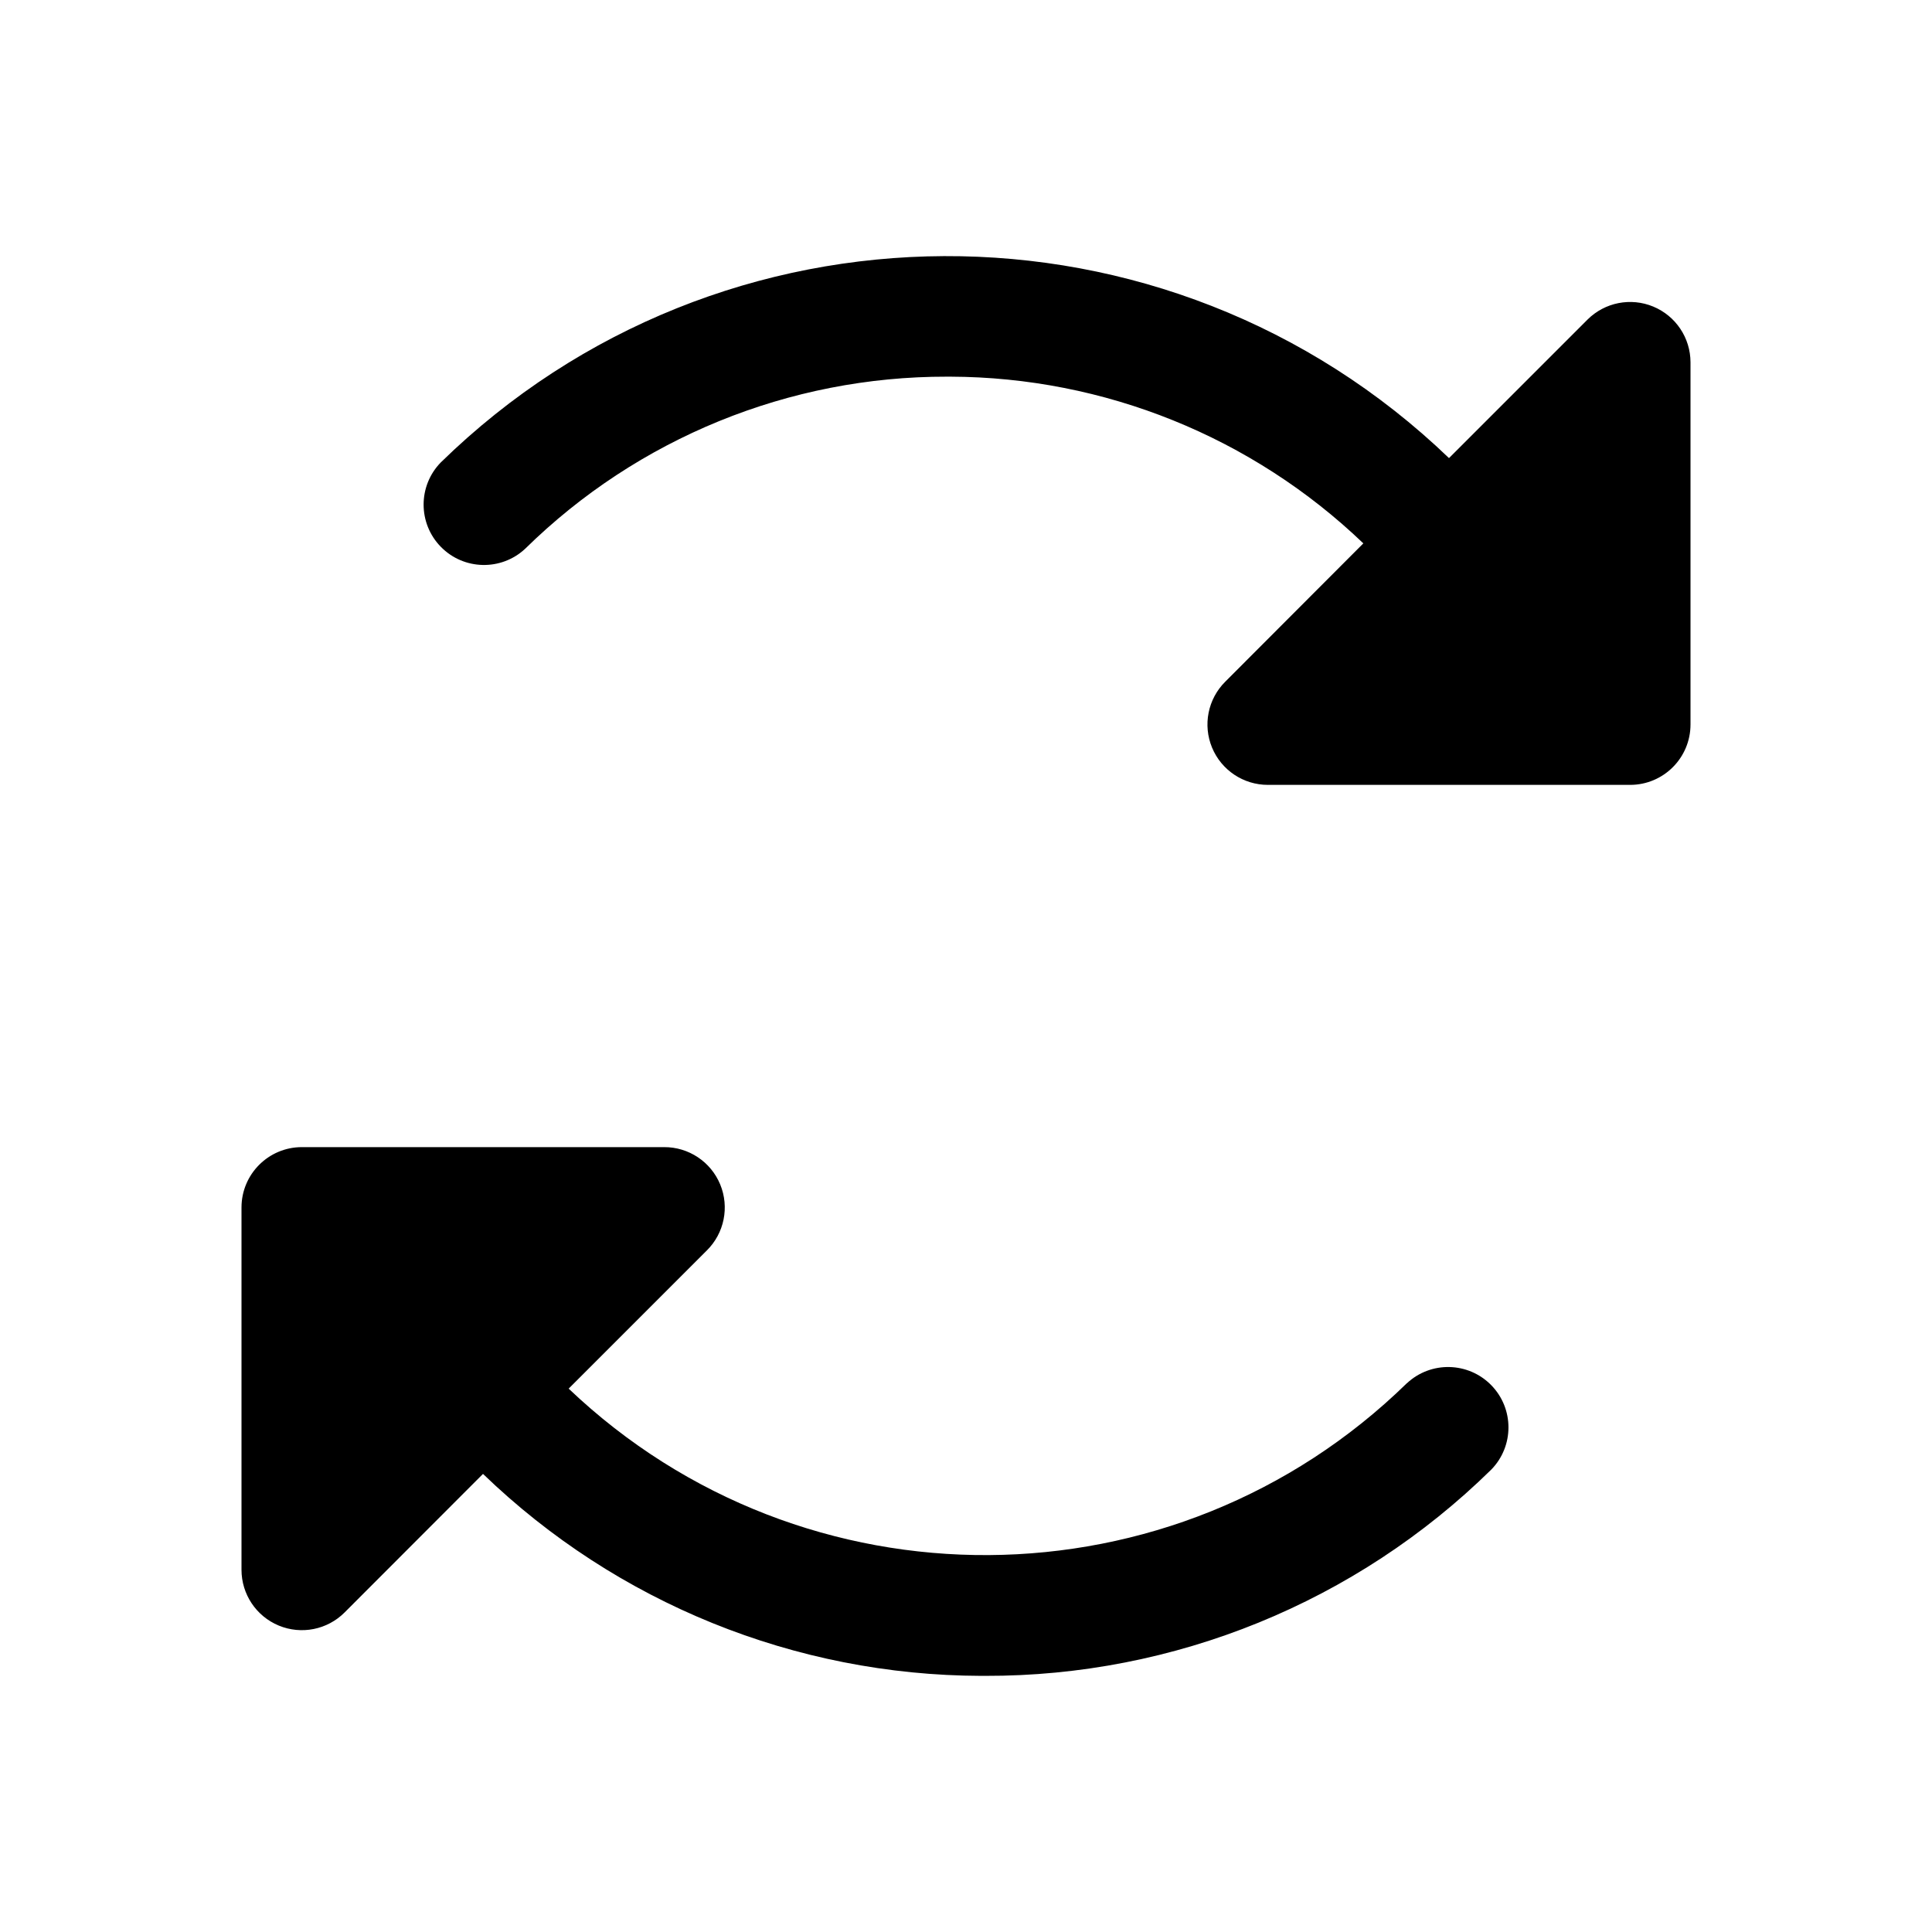
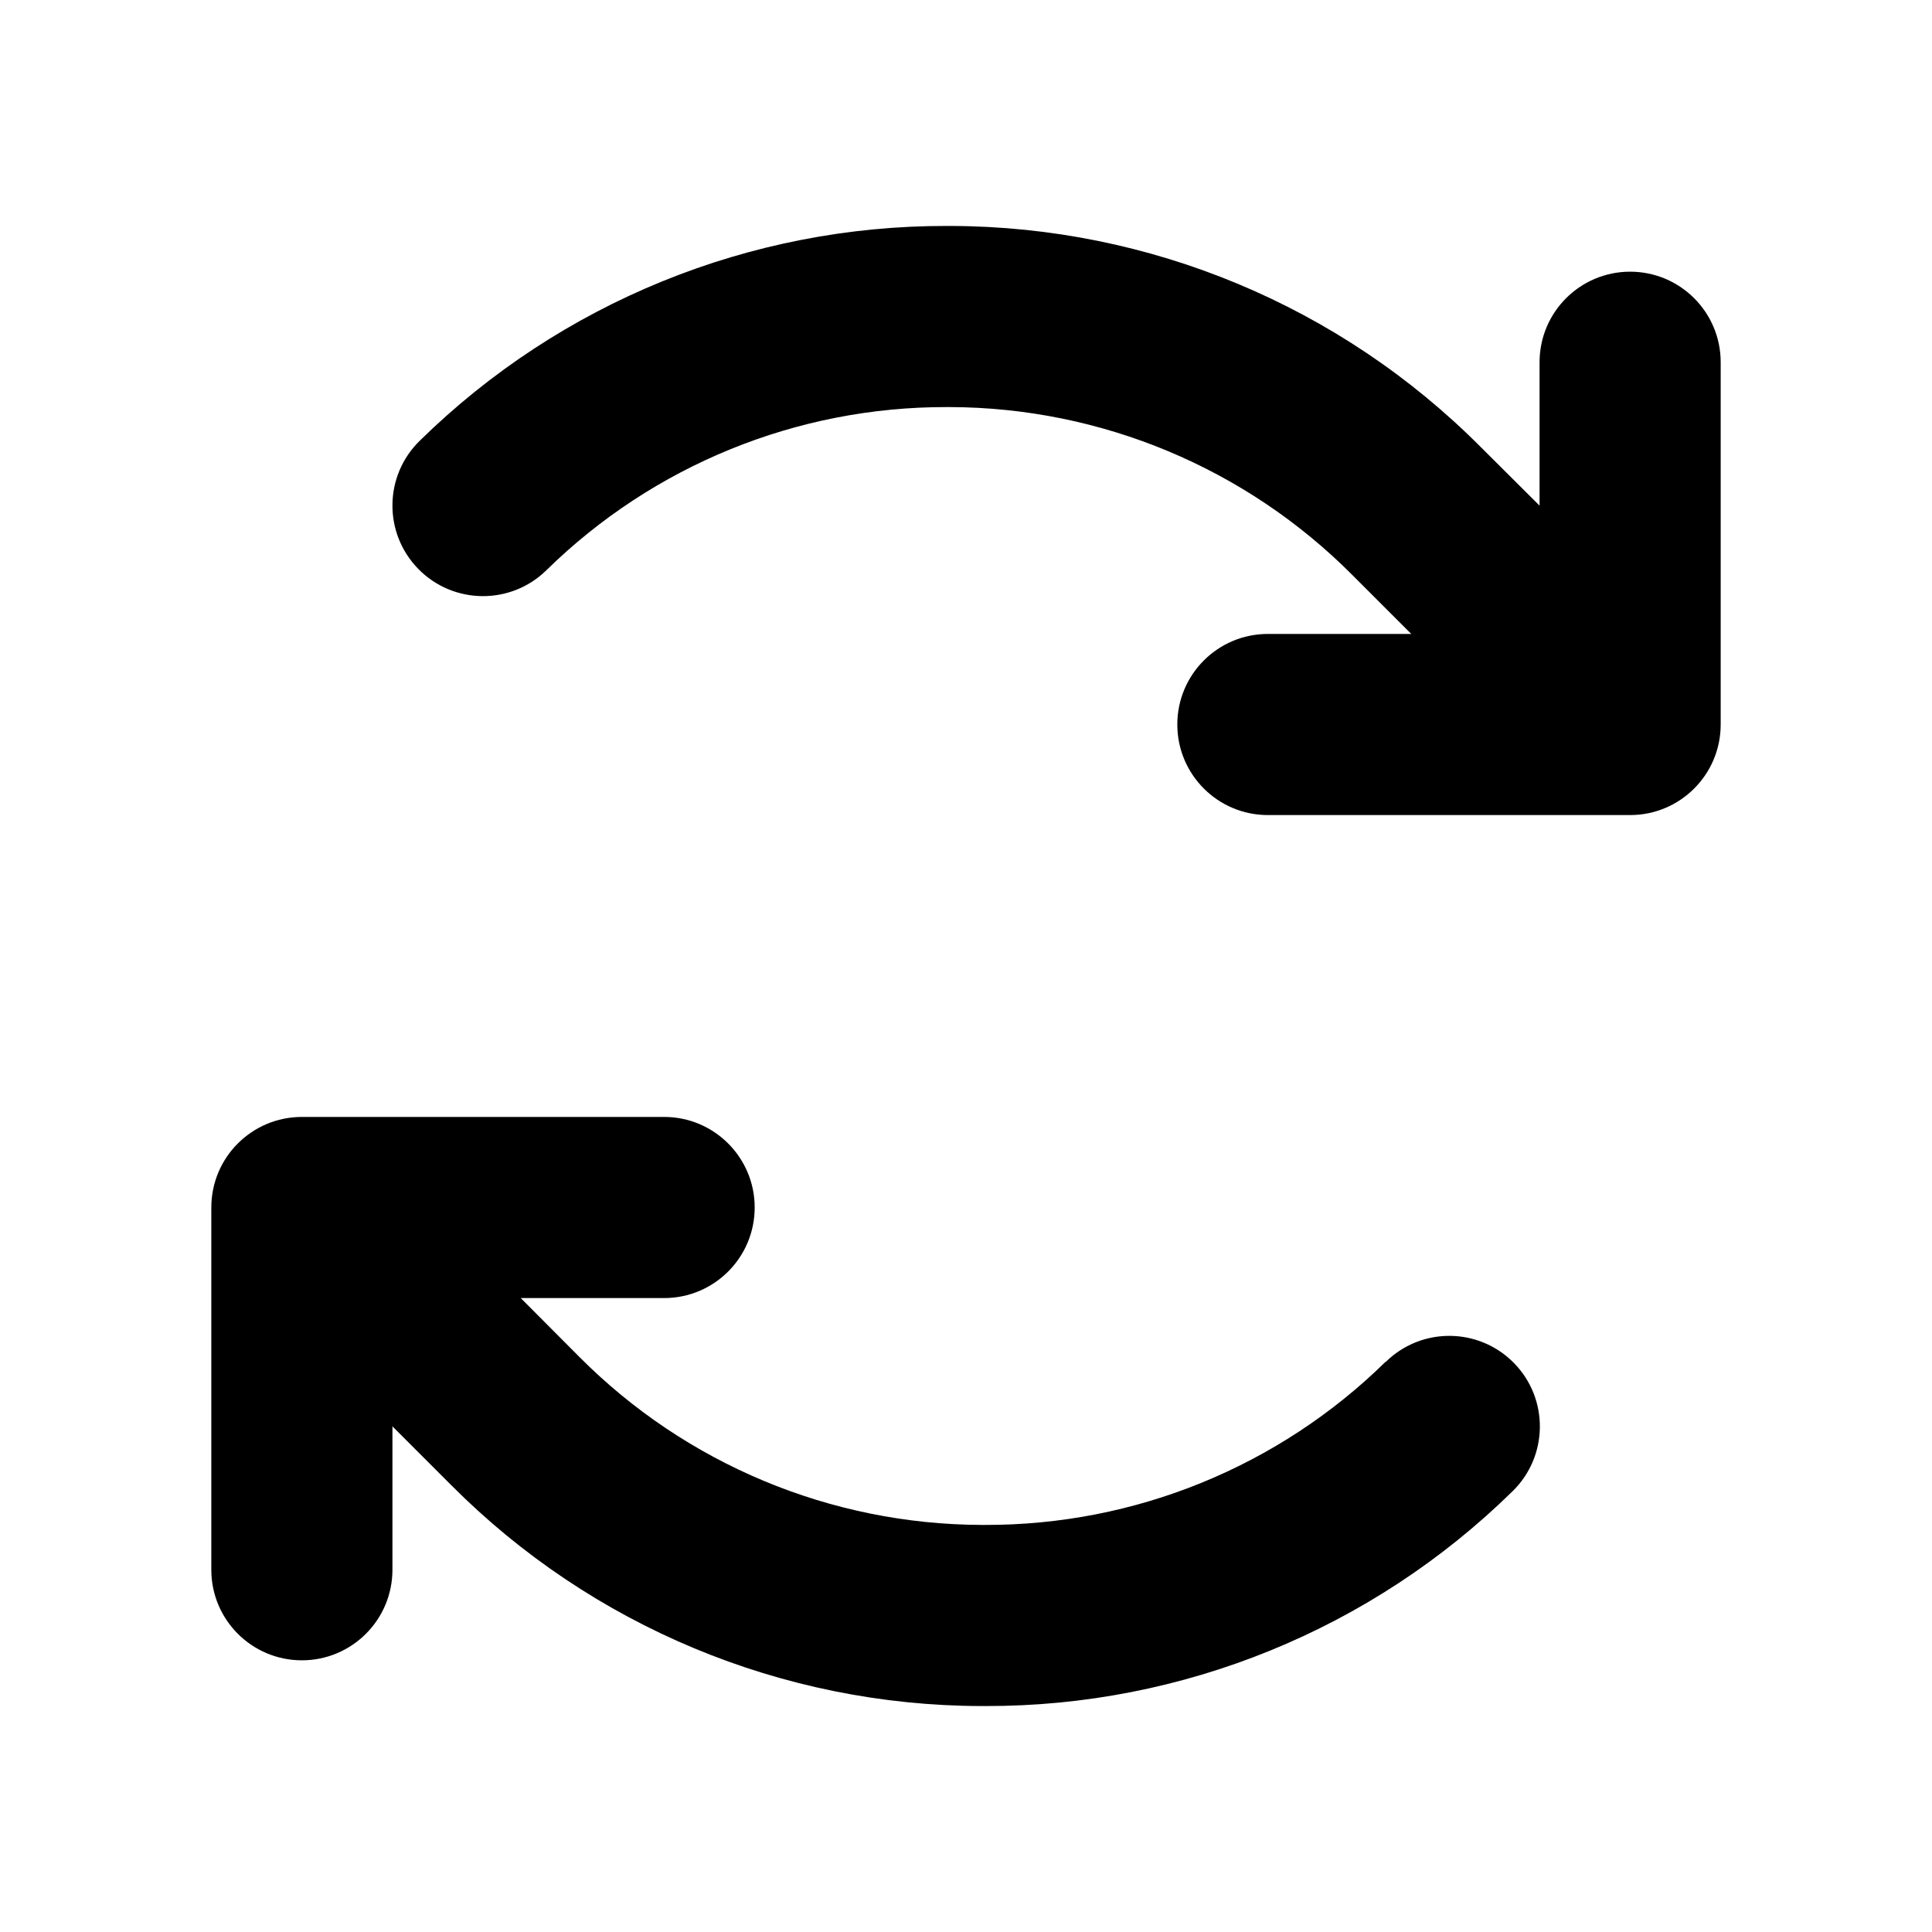
<svg xmlns="http://www.w3.org/2000/svg" viewBox="0 0 256 256" fill="currentColor">
-   <path d="M224,48V96a8,8,0,0,1-8,8H168a8,8,0,0,1-5.66-13.66L180.65,72a79.48,79.48,0,0,0-54.72-22.09h-.45A79.52,79.52,0,0,0,69.59,72.71,8,8,0,0,1,58.41,61.27,96,96,0,0,1,192,60.7l18.36-18.36A8,8,0,0,1,224,48ZM186.41,183.29A80,80,0,0,1,75.35,184l18.31-18.31A8,8,0,0,0,88,152H40a8,8,0,0,0-8,8v48a8,8,0,0,0,13.66,5.66L64,195.3a95.42,95.42,0,0,0,66,26.76h.53a95.36,95.36,0,0,0,67.07-27.33,8,8,0,0,0-11.18-11.44Z" />
+   <path d="M228,48V96a12,12,0,0,1-12,12H168a12,12,0,0,1,0-24h19l-7.8-7.8a75.55,75.55,0,0,0-53.32-22.26h-.43A75.49,75.49,0,0,0,72.39,75.57,12,12,0,1,1,55.61,58.41a99.38,99.38,0,0,1,69.87-28.47H126A99.42,99.42,0,0,1,196.2,59.23L204,67V48a12,12,0,0,1,24,0ZM183.61,180.43a75.49,75.49,0,0,1-53.09,21.63h-.43A75.55,75.55,0,0,1,76.77,179.8L69,172H88a12,12,0,0,0,0-24H40a12,12,0,0,0-12,12v48a12,12,0,0,0,24,0V189l7.8,7.8A99.42,99.42,0,0,0,130,226.06h.56a99.38,99.38,0,0,0,69.87-28.47,12,12,0,0,0-16.78-17.16Z" />
</svg>
